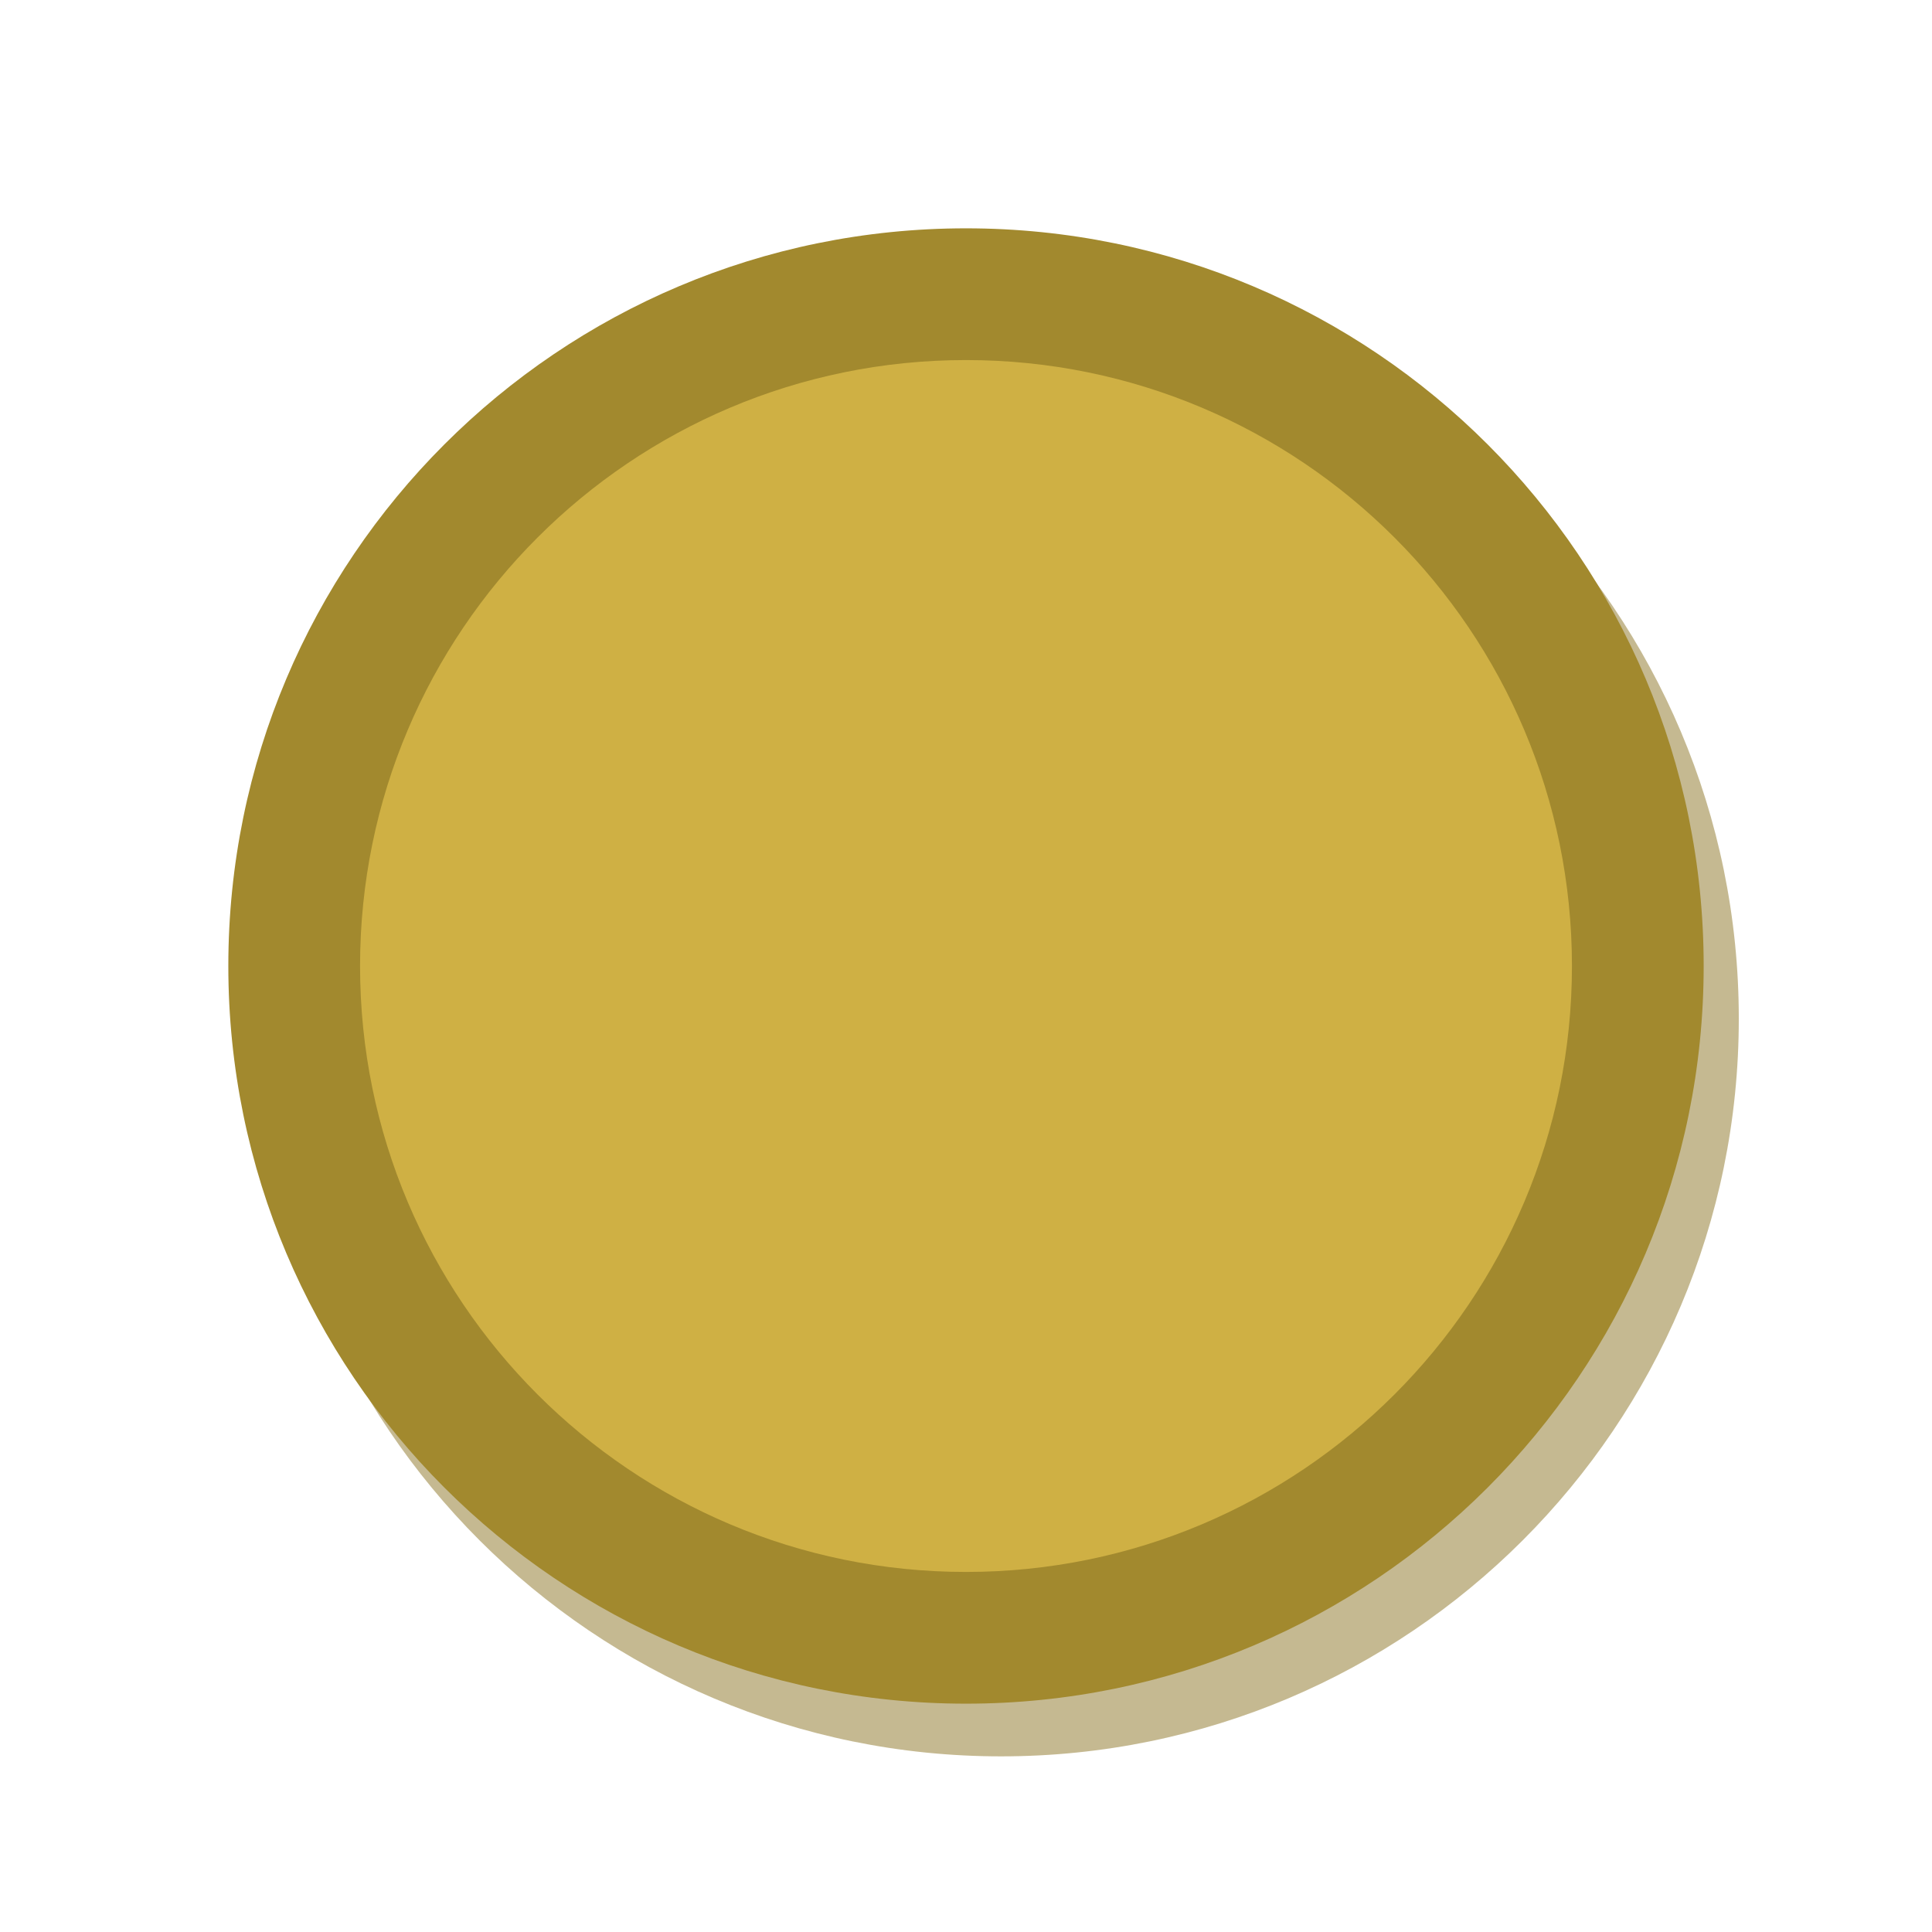
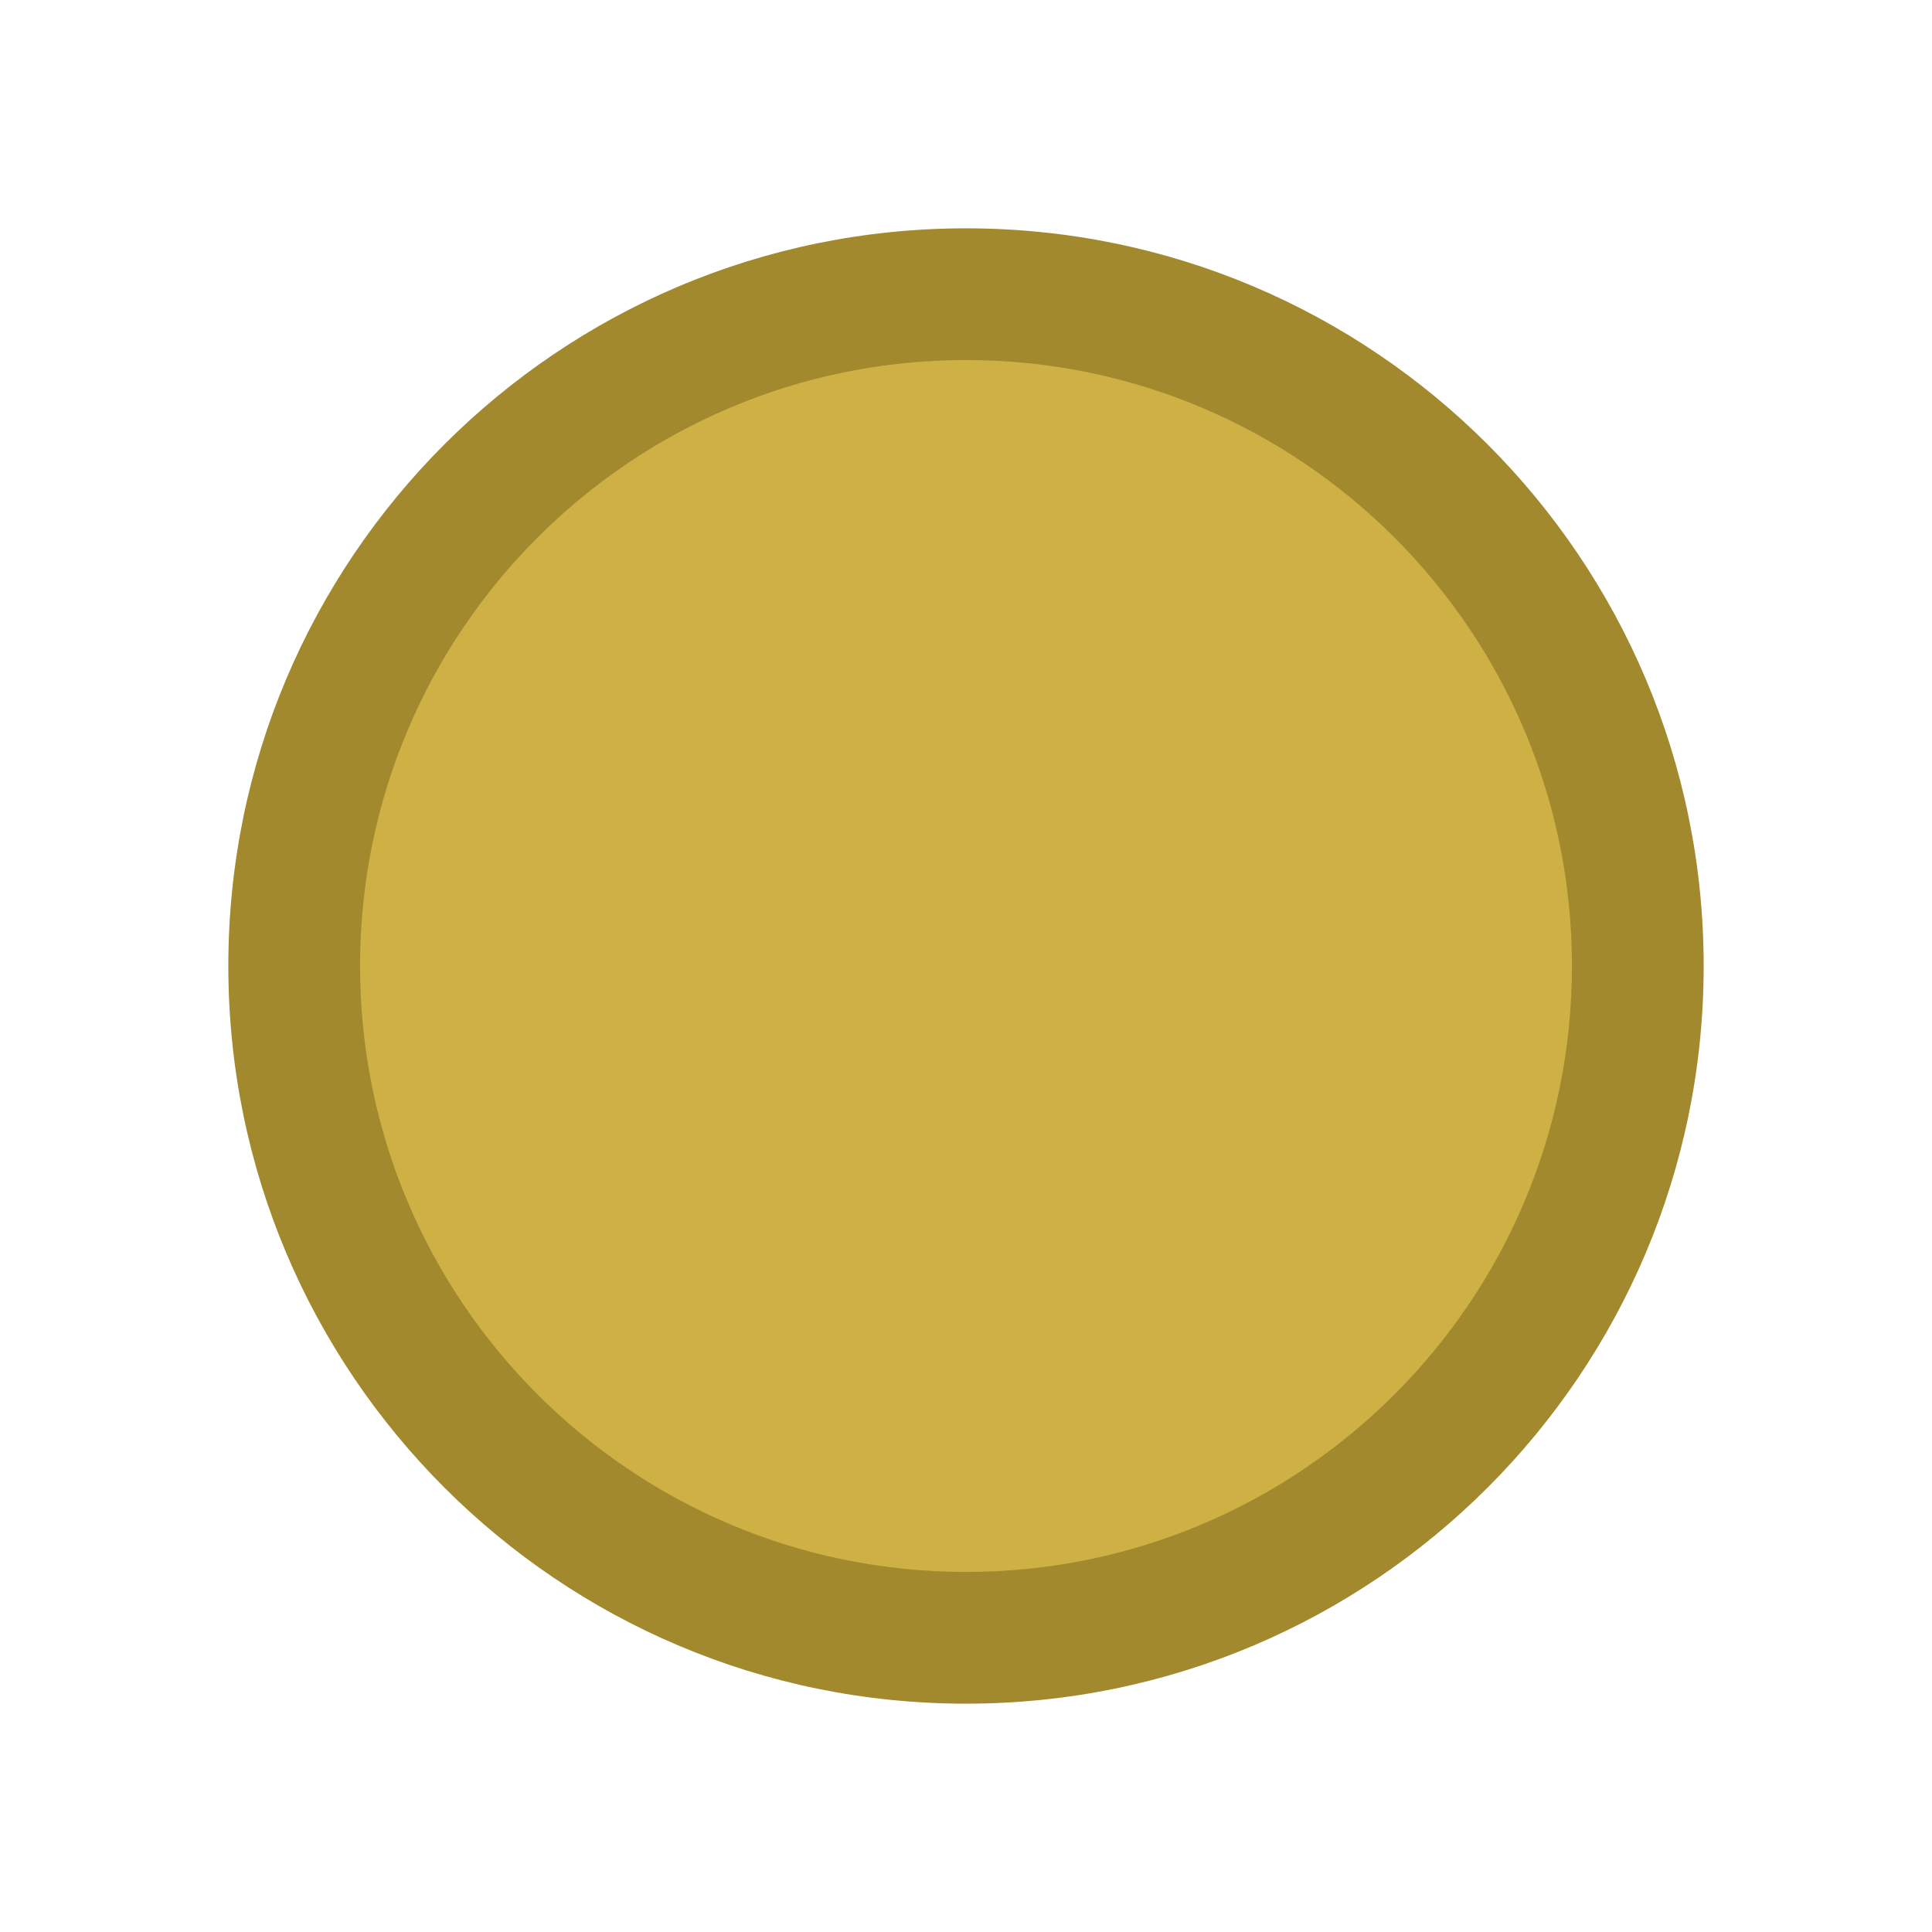
- <svg xmlns="http://www.w3.org/2000/svg" viewBox="0 0 110 110">
-   <circle cx="57" cy="58" r="42" fill="#8c7424" opacity=".5" />
-   <circle cx="55" cy="55" r="42" fill="#a2892e" />
-   <circle cx="55" cy="55" r="34.5" fill="#cfb044" />
+ <svg xmlns="http://www.w3.org/2000/svg" viewBox="0 0 110 110" version="1.1" id="svg3">
+   <defs id="defs3" />
+   <circle cx="55" cy="55" r="42" fill="#a2892e" id="circle2" />
+   <circle cx="55" cy="55" r="34.5" fill="#cfb044" id="circle3" />
</svg>
